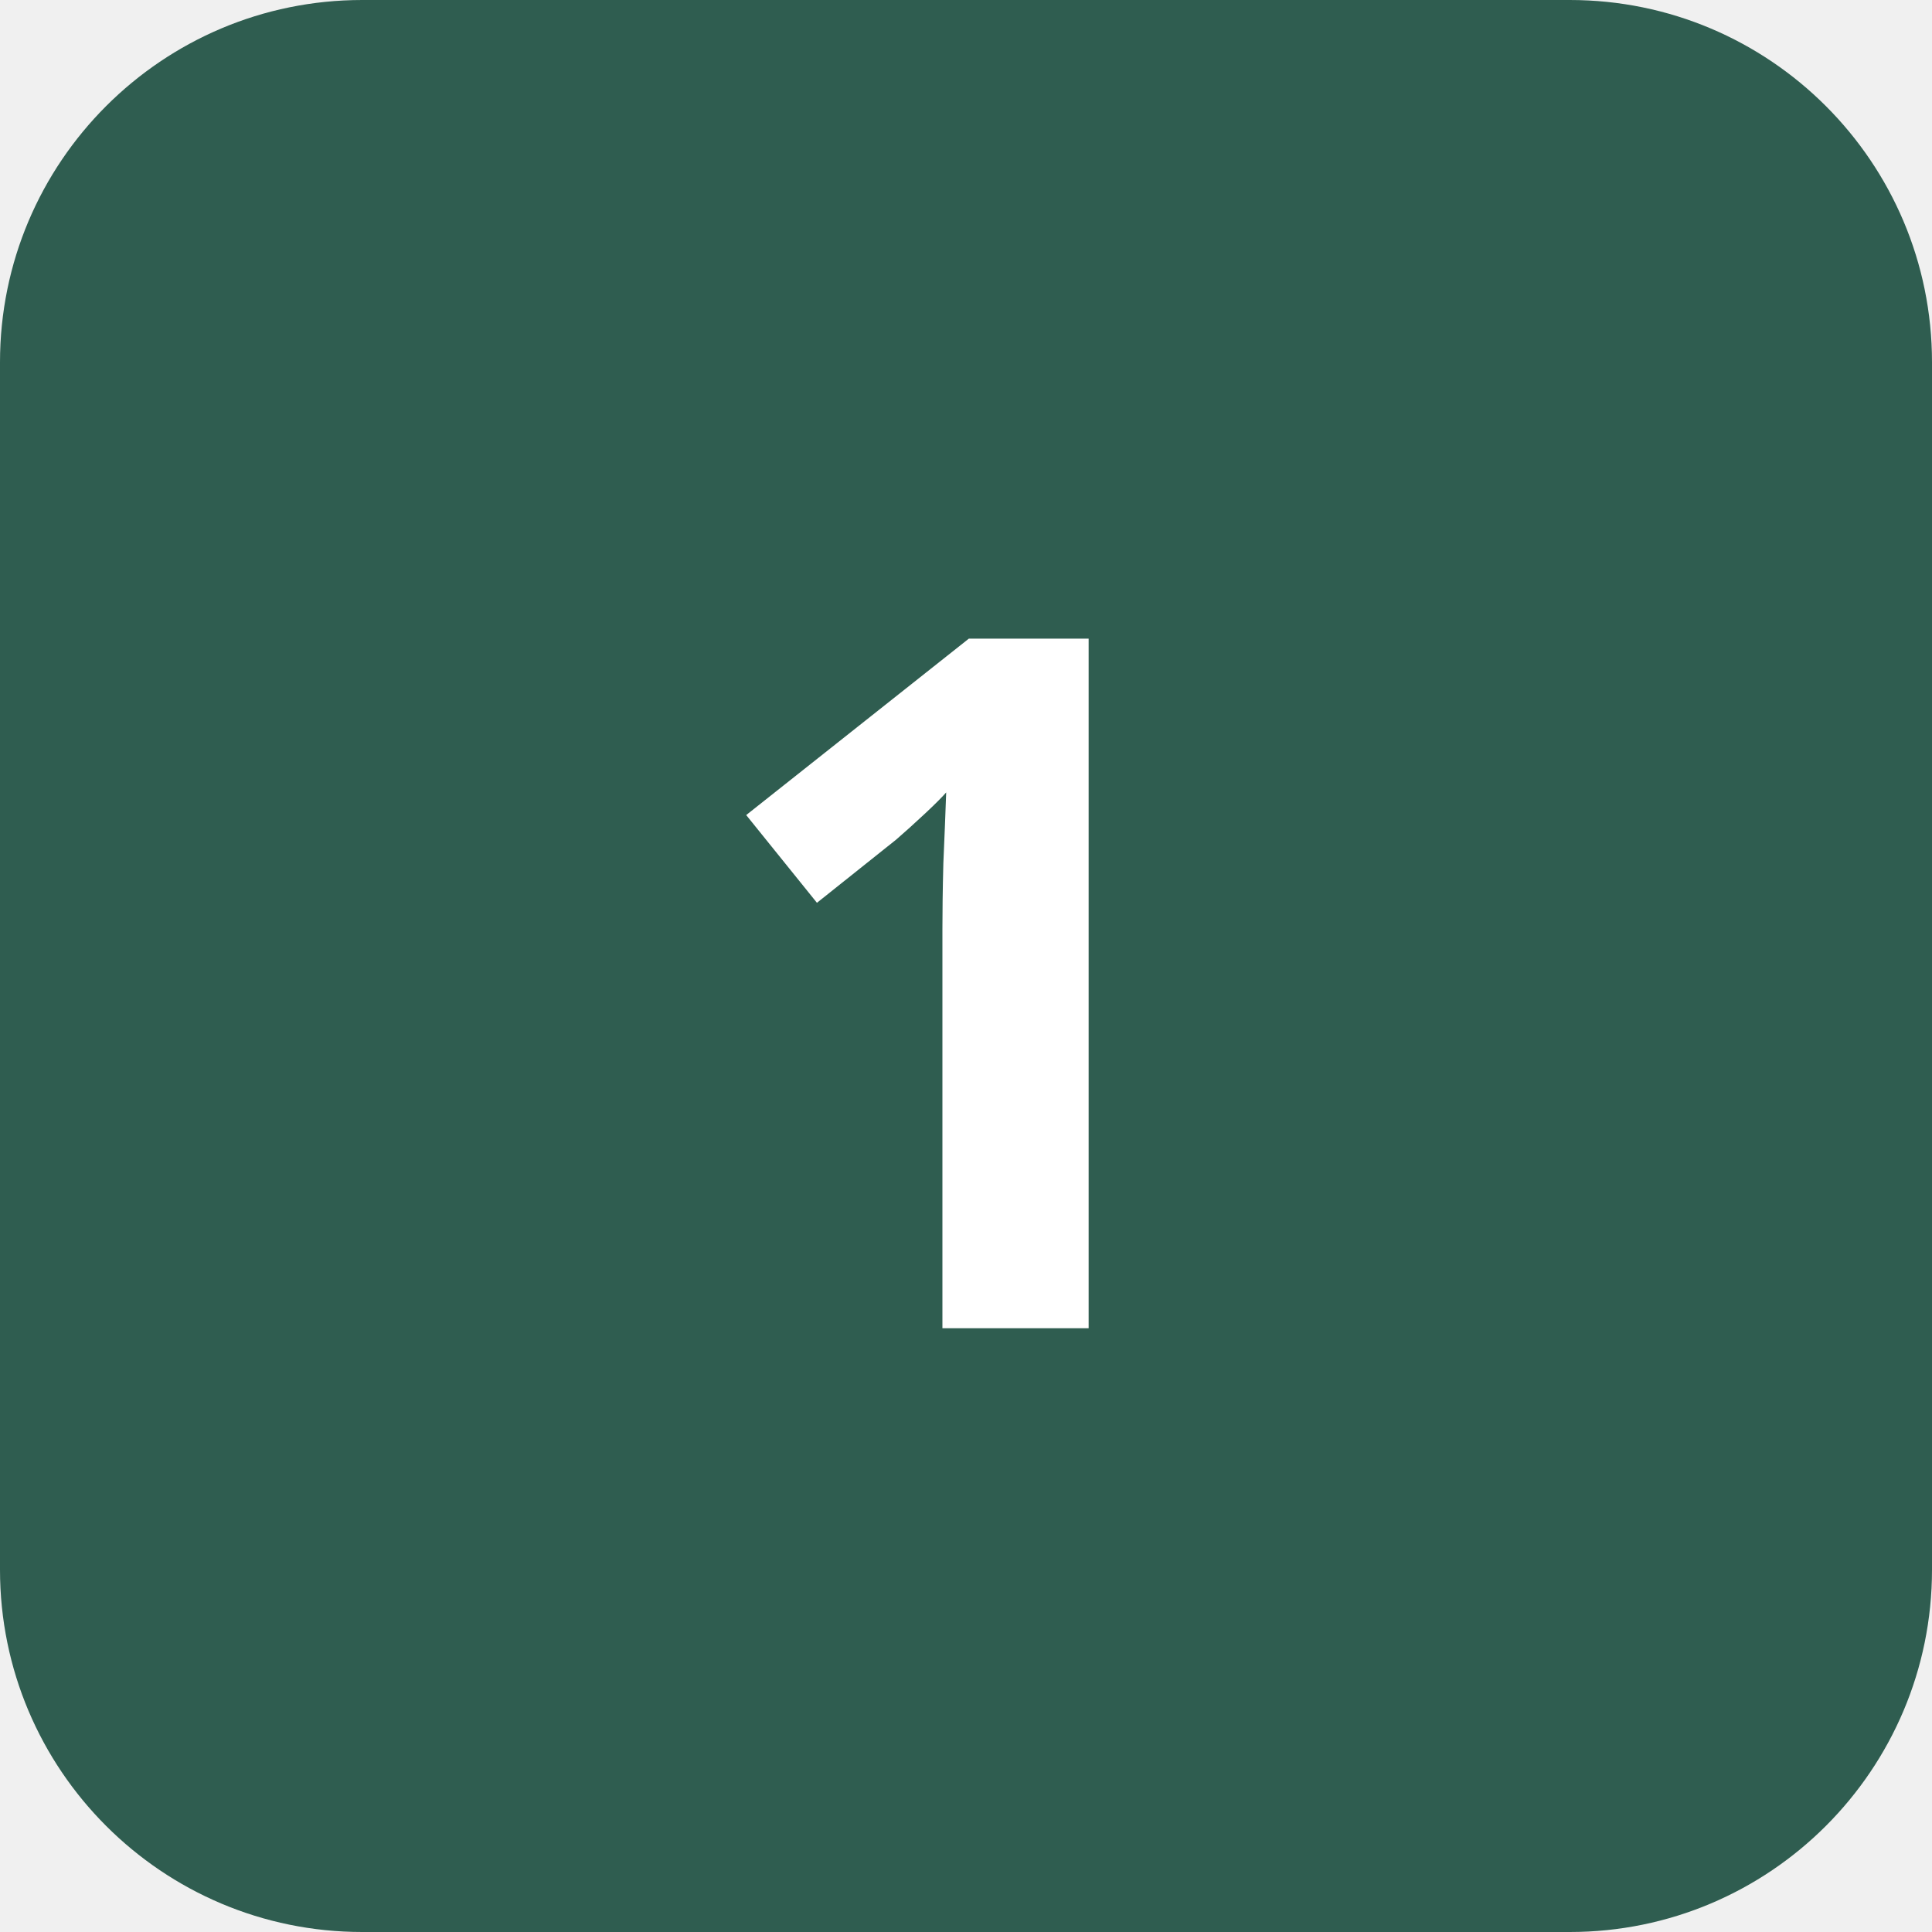
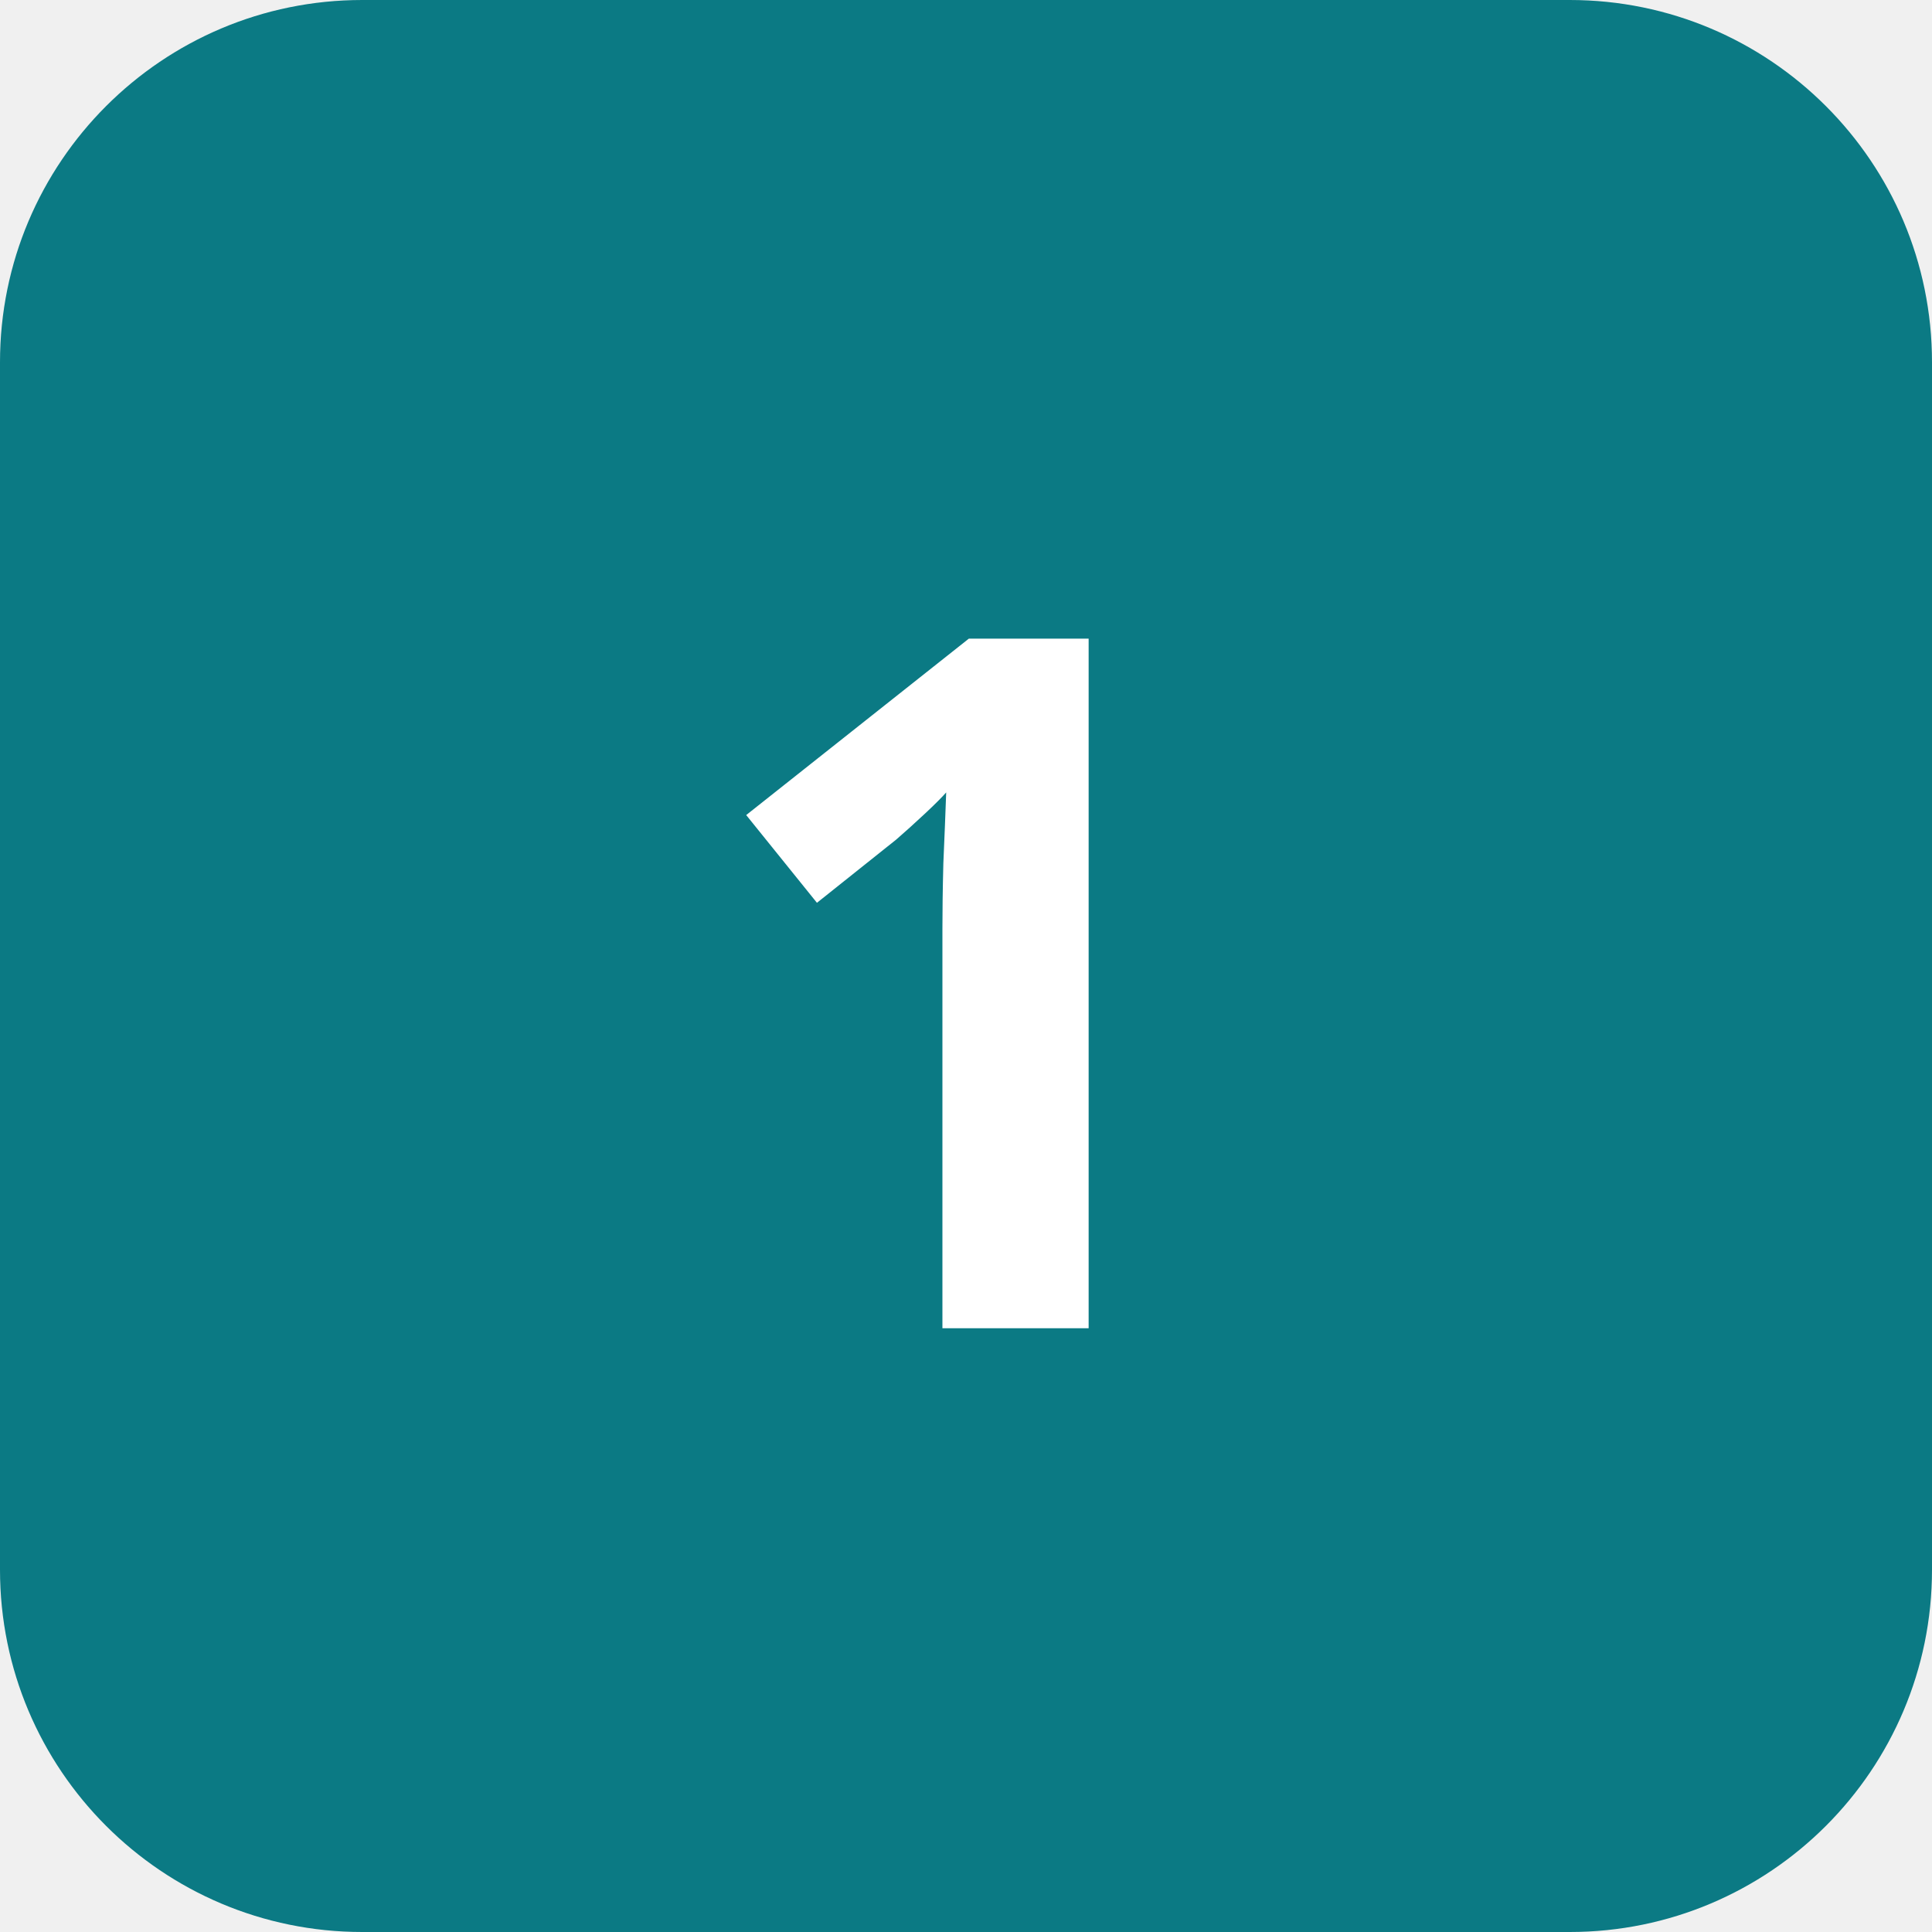
<svg xmlns="http://www.w3.org/2000/svg" viewBox="0 0 32 32">
-   <rect width="32" height="32" rx="6" fill="#2f5d50" />
+   <rect width="32" height="32" rx="6" fill="#0b7a84" />
  <text x="16" y="22" text-anchor="middle" font-family="system-ui,sans-serif" font-size="16" font-weight="700" fill="#fff">1</text>
</svg>
